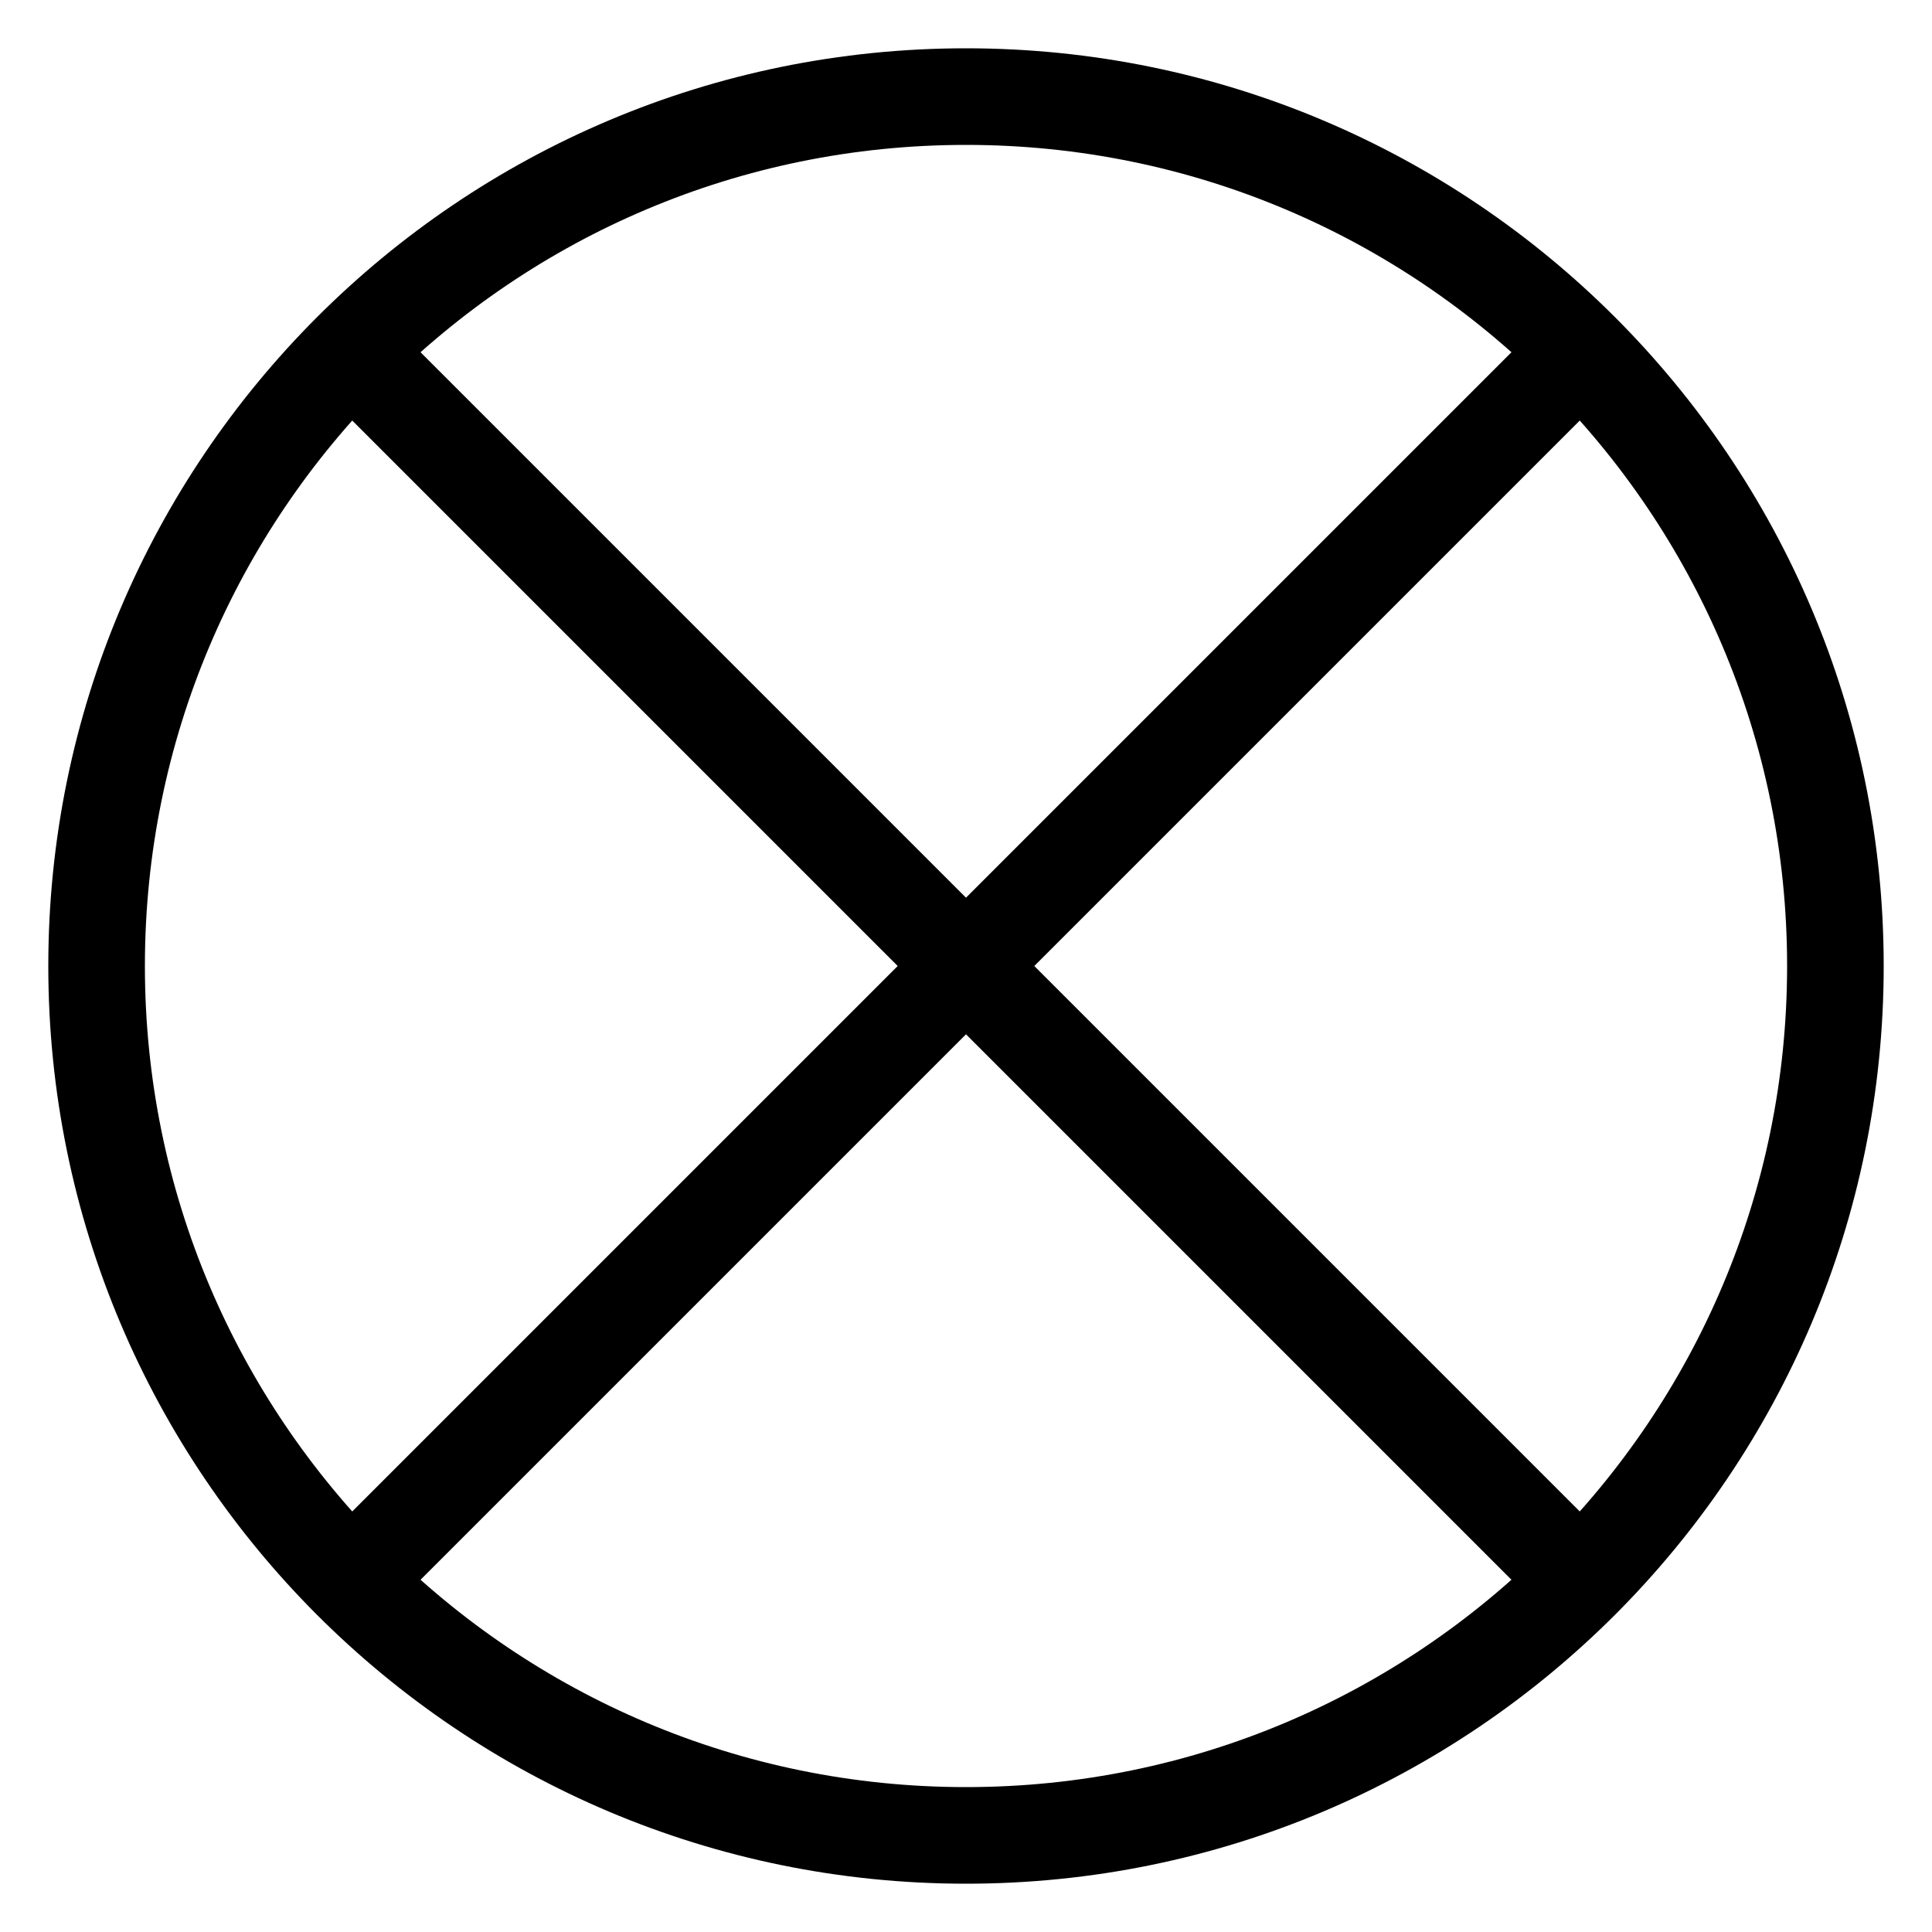
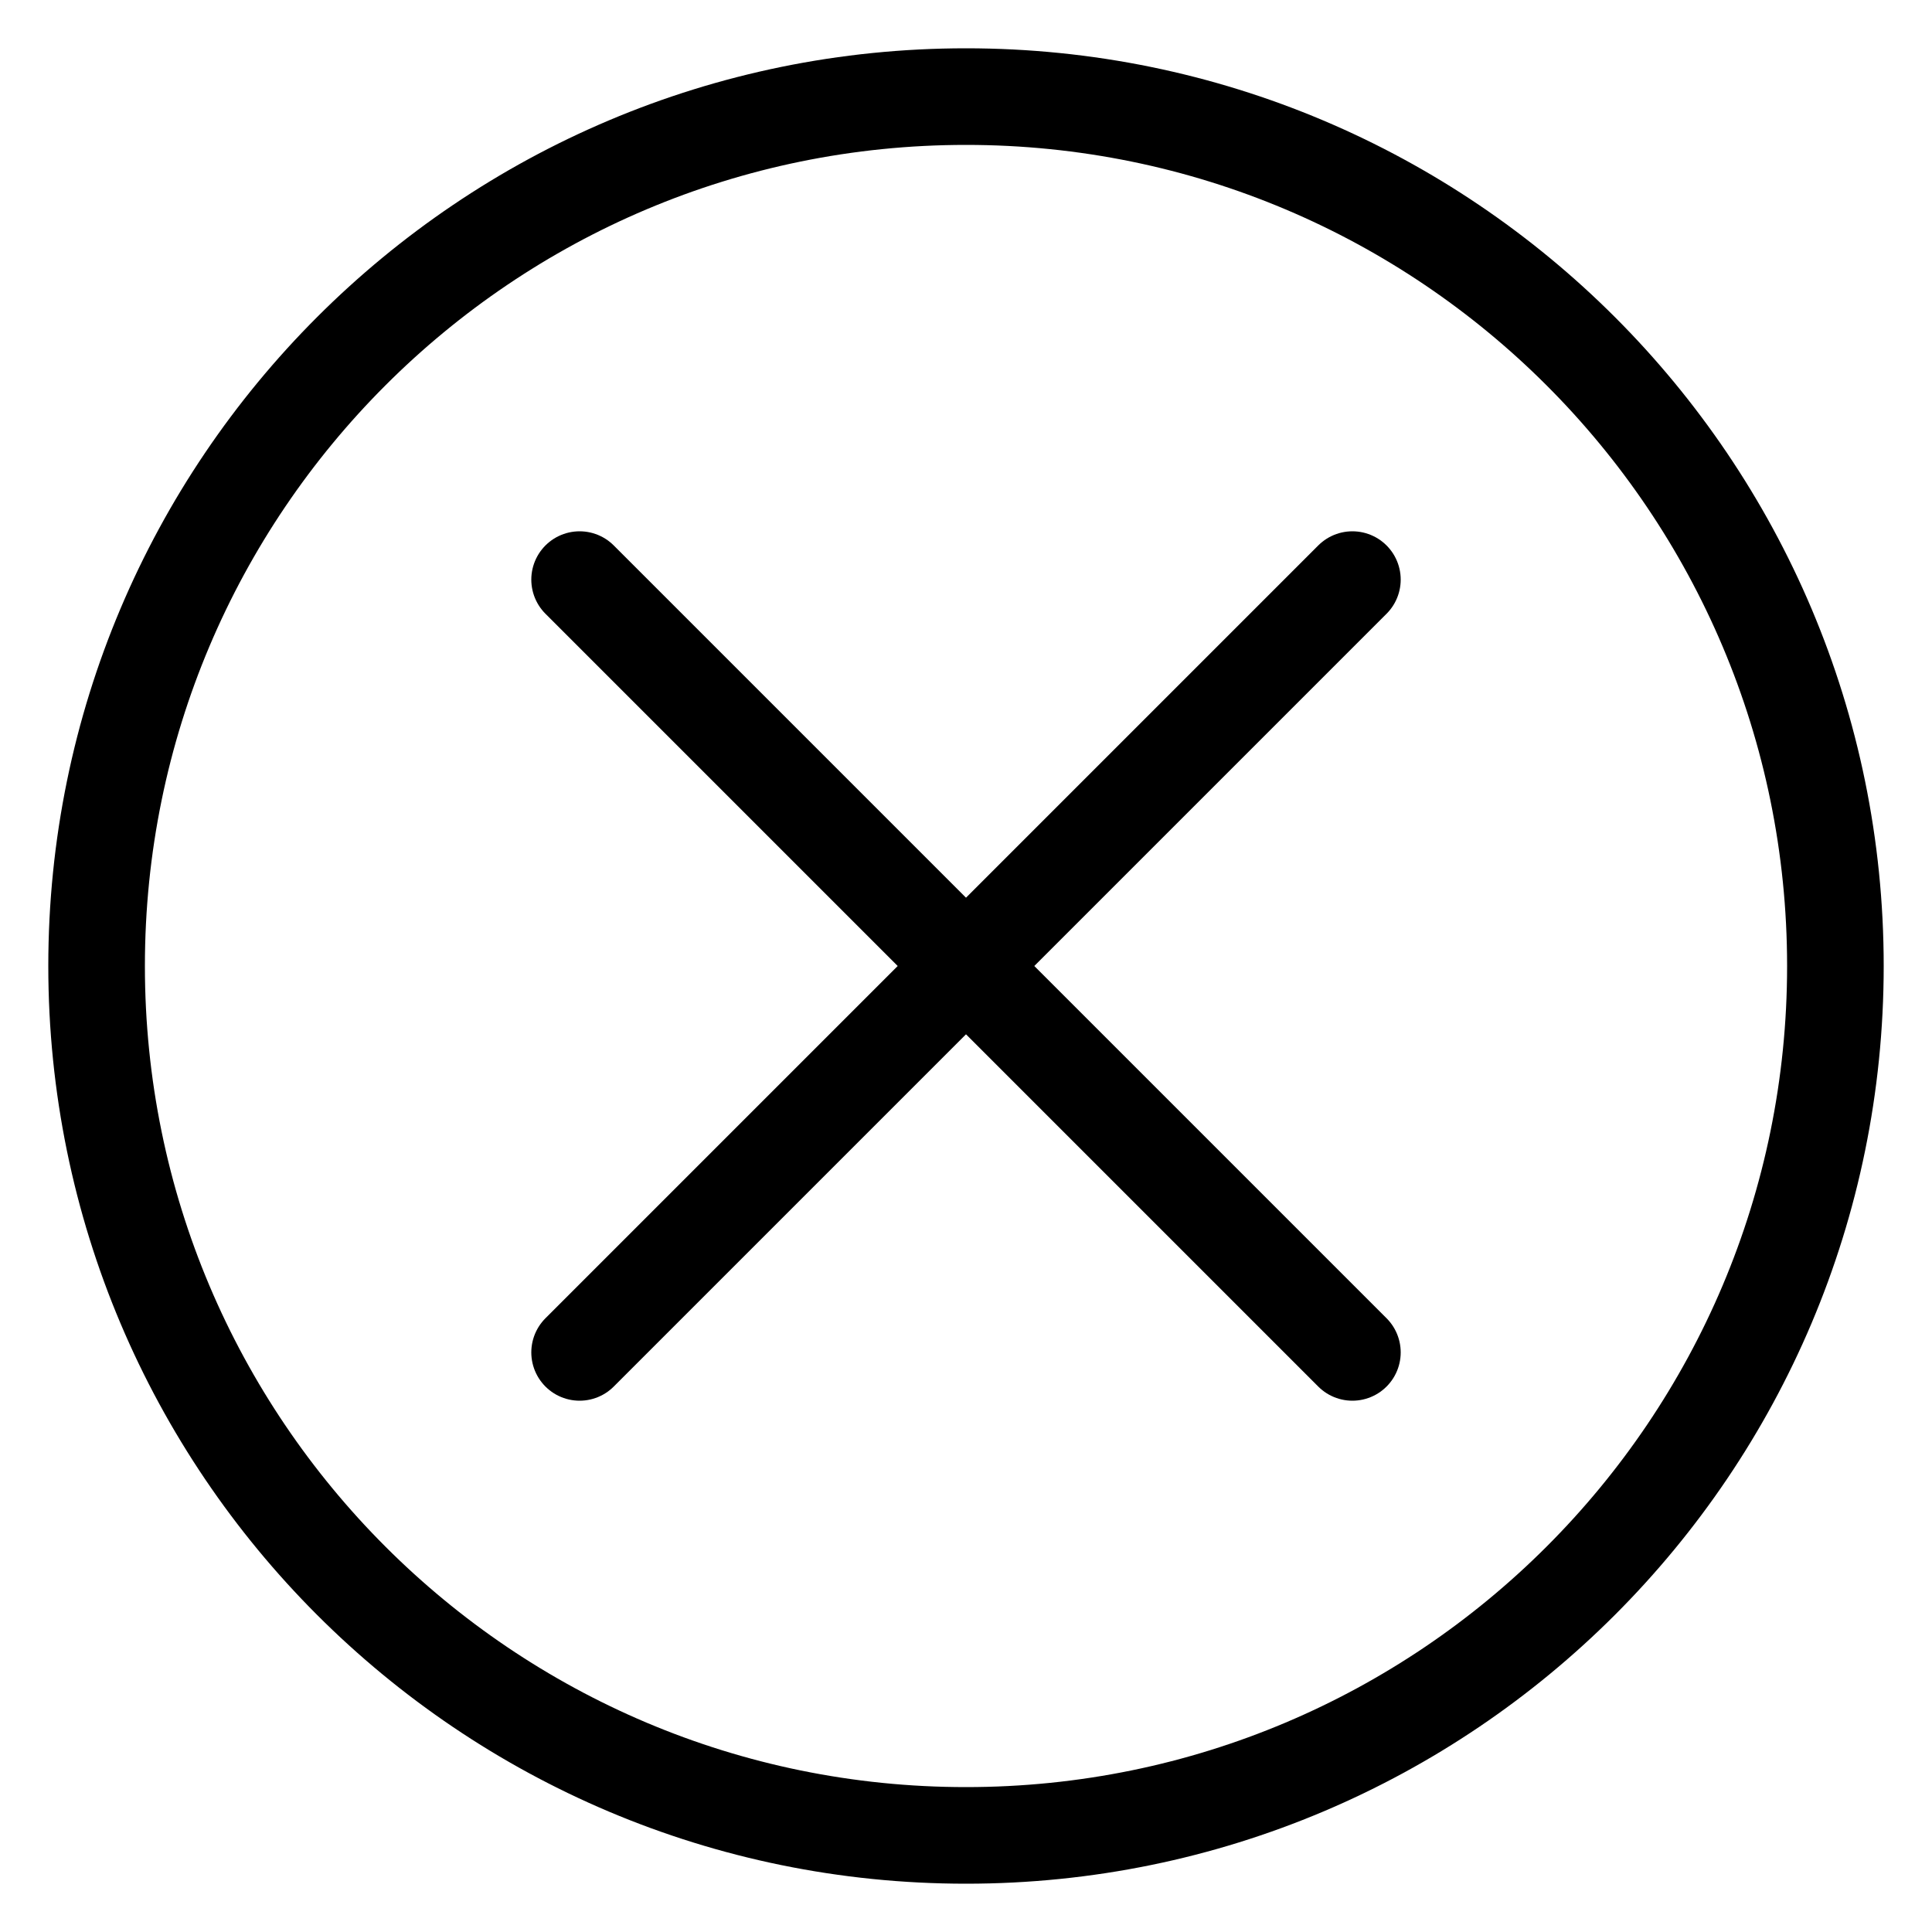
<svg xmlns="http://www.w3.org/2000/svg" viewBox="0 0 100 100" width="100" height="100" fill="transparent" stroke="currentColor" stroke-width="5" stroke-linecap="round" stroke-linejoin="round">
  <circle r="45" cx="50" cy="50" />
-   <path d="         M20 20         L80 80         M20 80         L80 20         " />
+   <path d="         M30 30         L70 70         M70 30         L30 70         " />
</svg>
